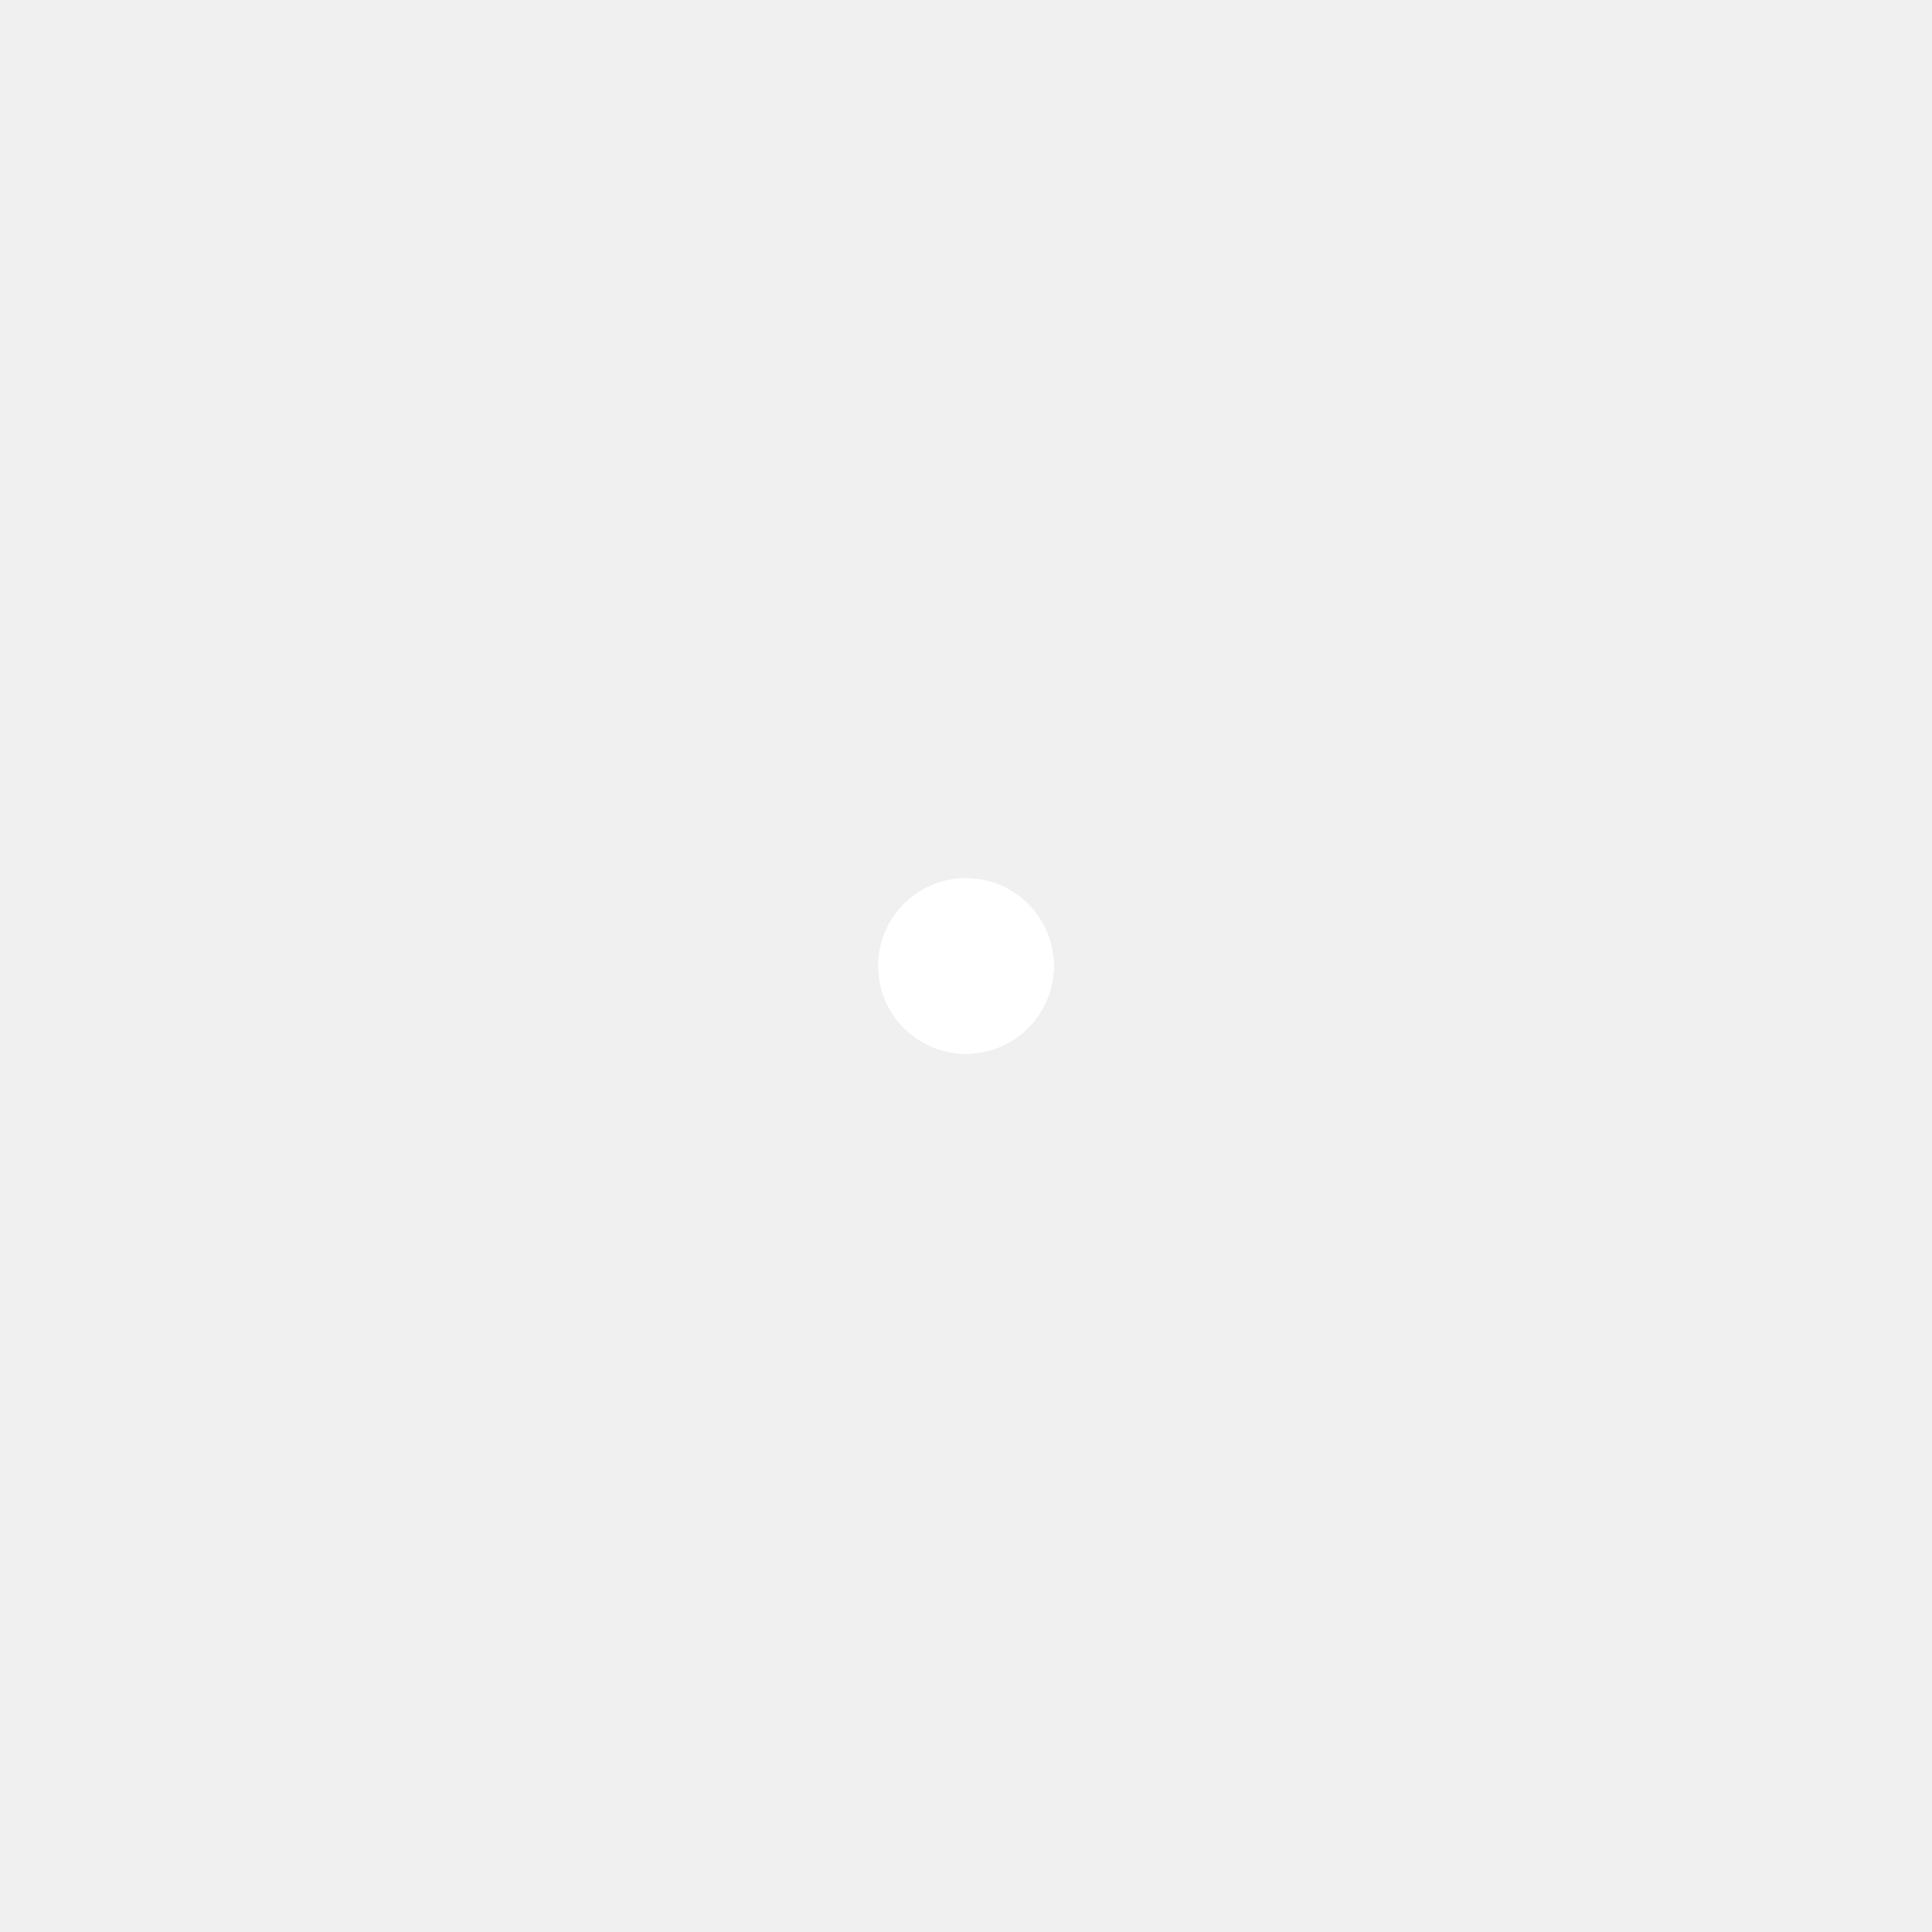
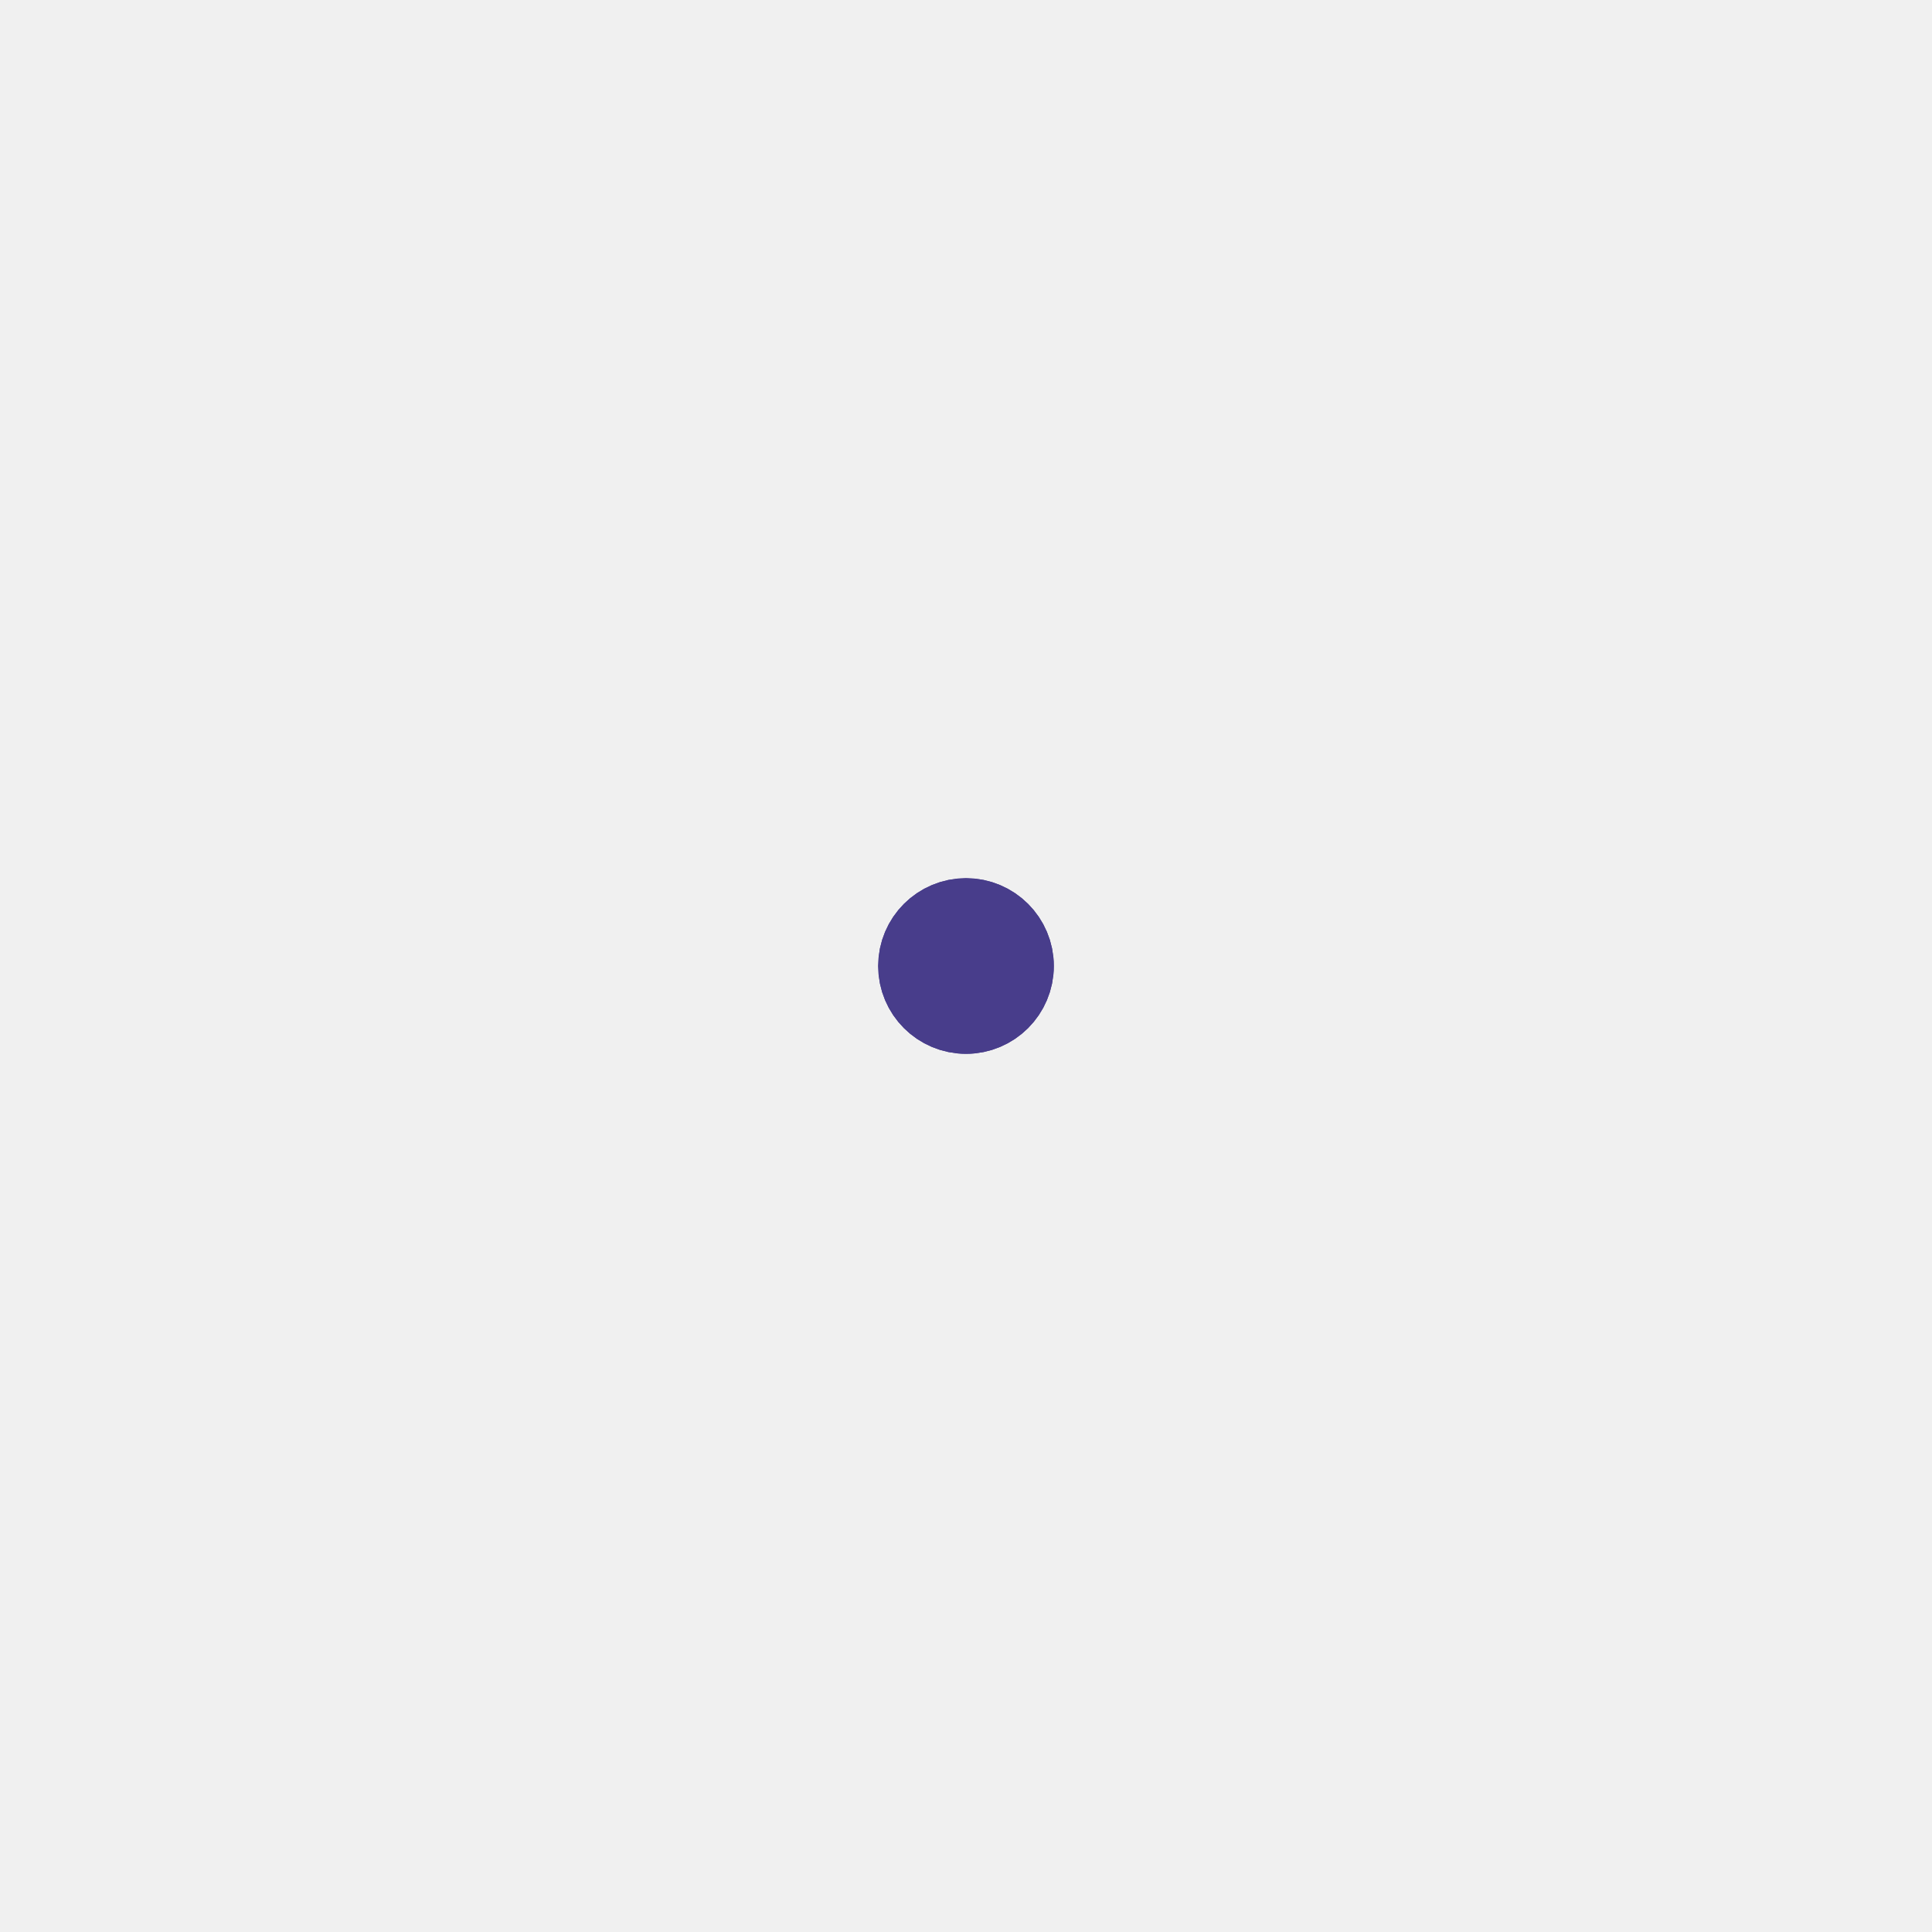
- <svg xmlns="http://www.w3.org/2000/svg" width="44" height="44" viewBox="0 0 44 44" stroke="#fff">
+ <svg xmlns="http://www.w3.org/2000/svg" width="44" height="44" viewBox="0 0 44 44" stroke="#483D8B">
  <g fill="none" fill-rule="evenodd" stroke-width="2">
    <circle cx="22" cy="22" r="1">
      <animate attributeName="r" begin="0s" dur="1.8s" values="1; 20" calcMode="spline" keyTimes="0; 1" keySplines="0.165, 0.84, 0.44, 1" repeatCount="indefinite" />
      <animate attributeName="stroke-opacity" begin="0s" dur="1.8s" values="1; 0" calcMode="spline" keyTimes="0; 1" keySplines="0.3, 0.61, 0.355, 1" repeatCount="indefinite" />
    </circle>
    <circle cx="22" cy="22" r="1">
      <animate attributeName="r" begin="-0.9s" dur="1.8s" values="1; 20" calcMode="spline" keyTimes="0; 1" keySplines="0.165, 0.84, 0.44, 1" repeatCount="indefinite" />
      <animate attributeName="stroke-opacity" begin="-0.9s" dur="1.8s" values="1; 0" calcMode="spline" keyTimes="0; 1" keySplines="0.3, 0.61, 0.355, 1" repeatCount="indefinite" />
    </circle>
  </g>
</svg>
